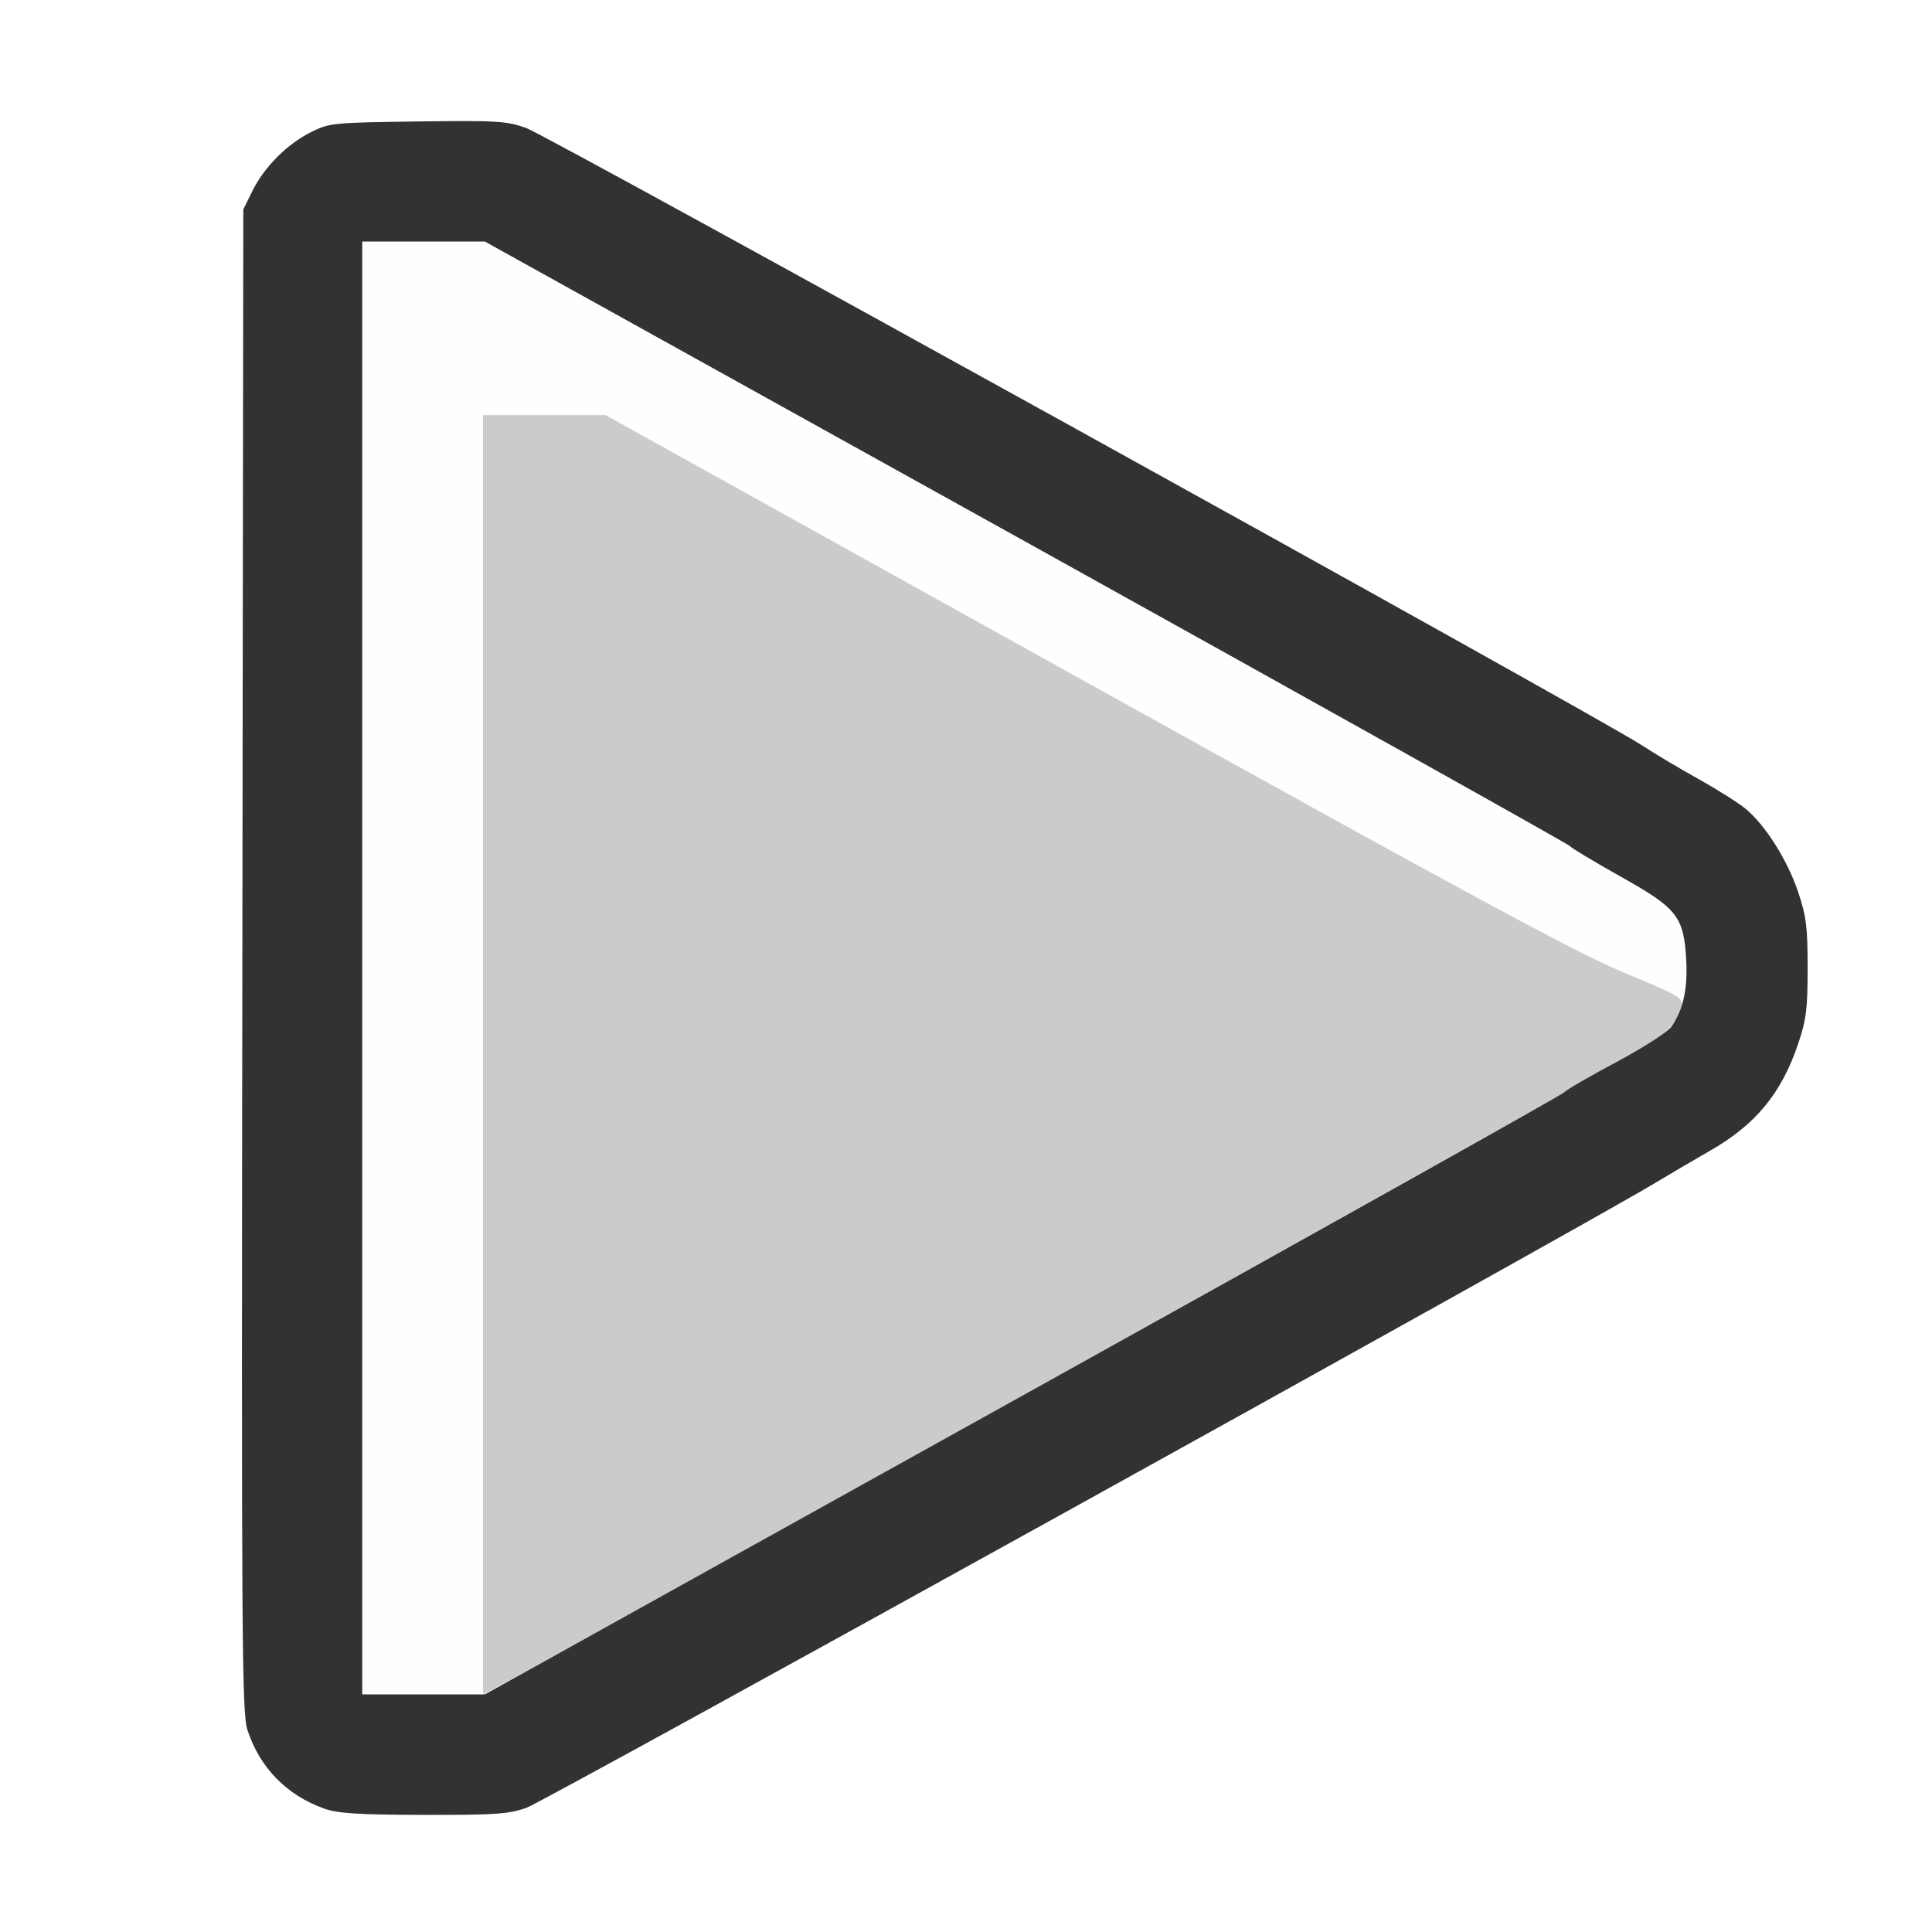
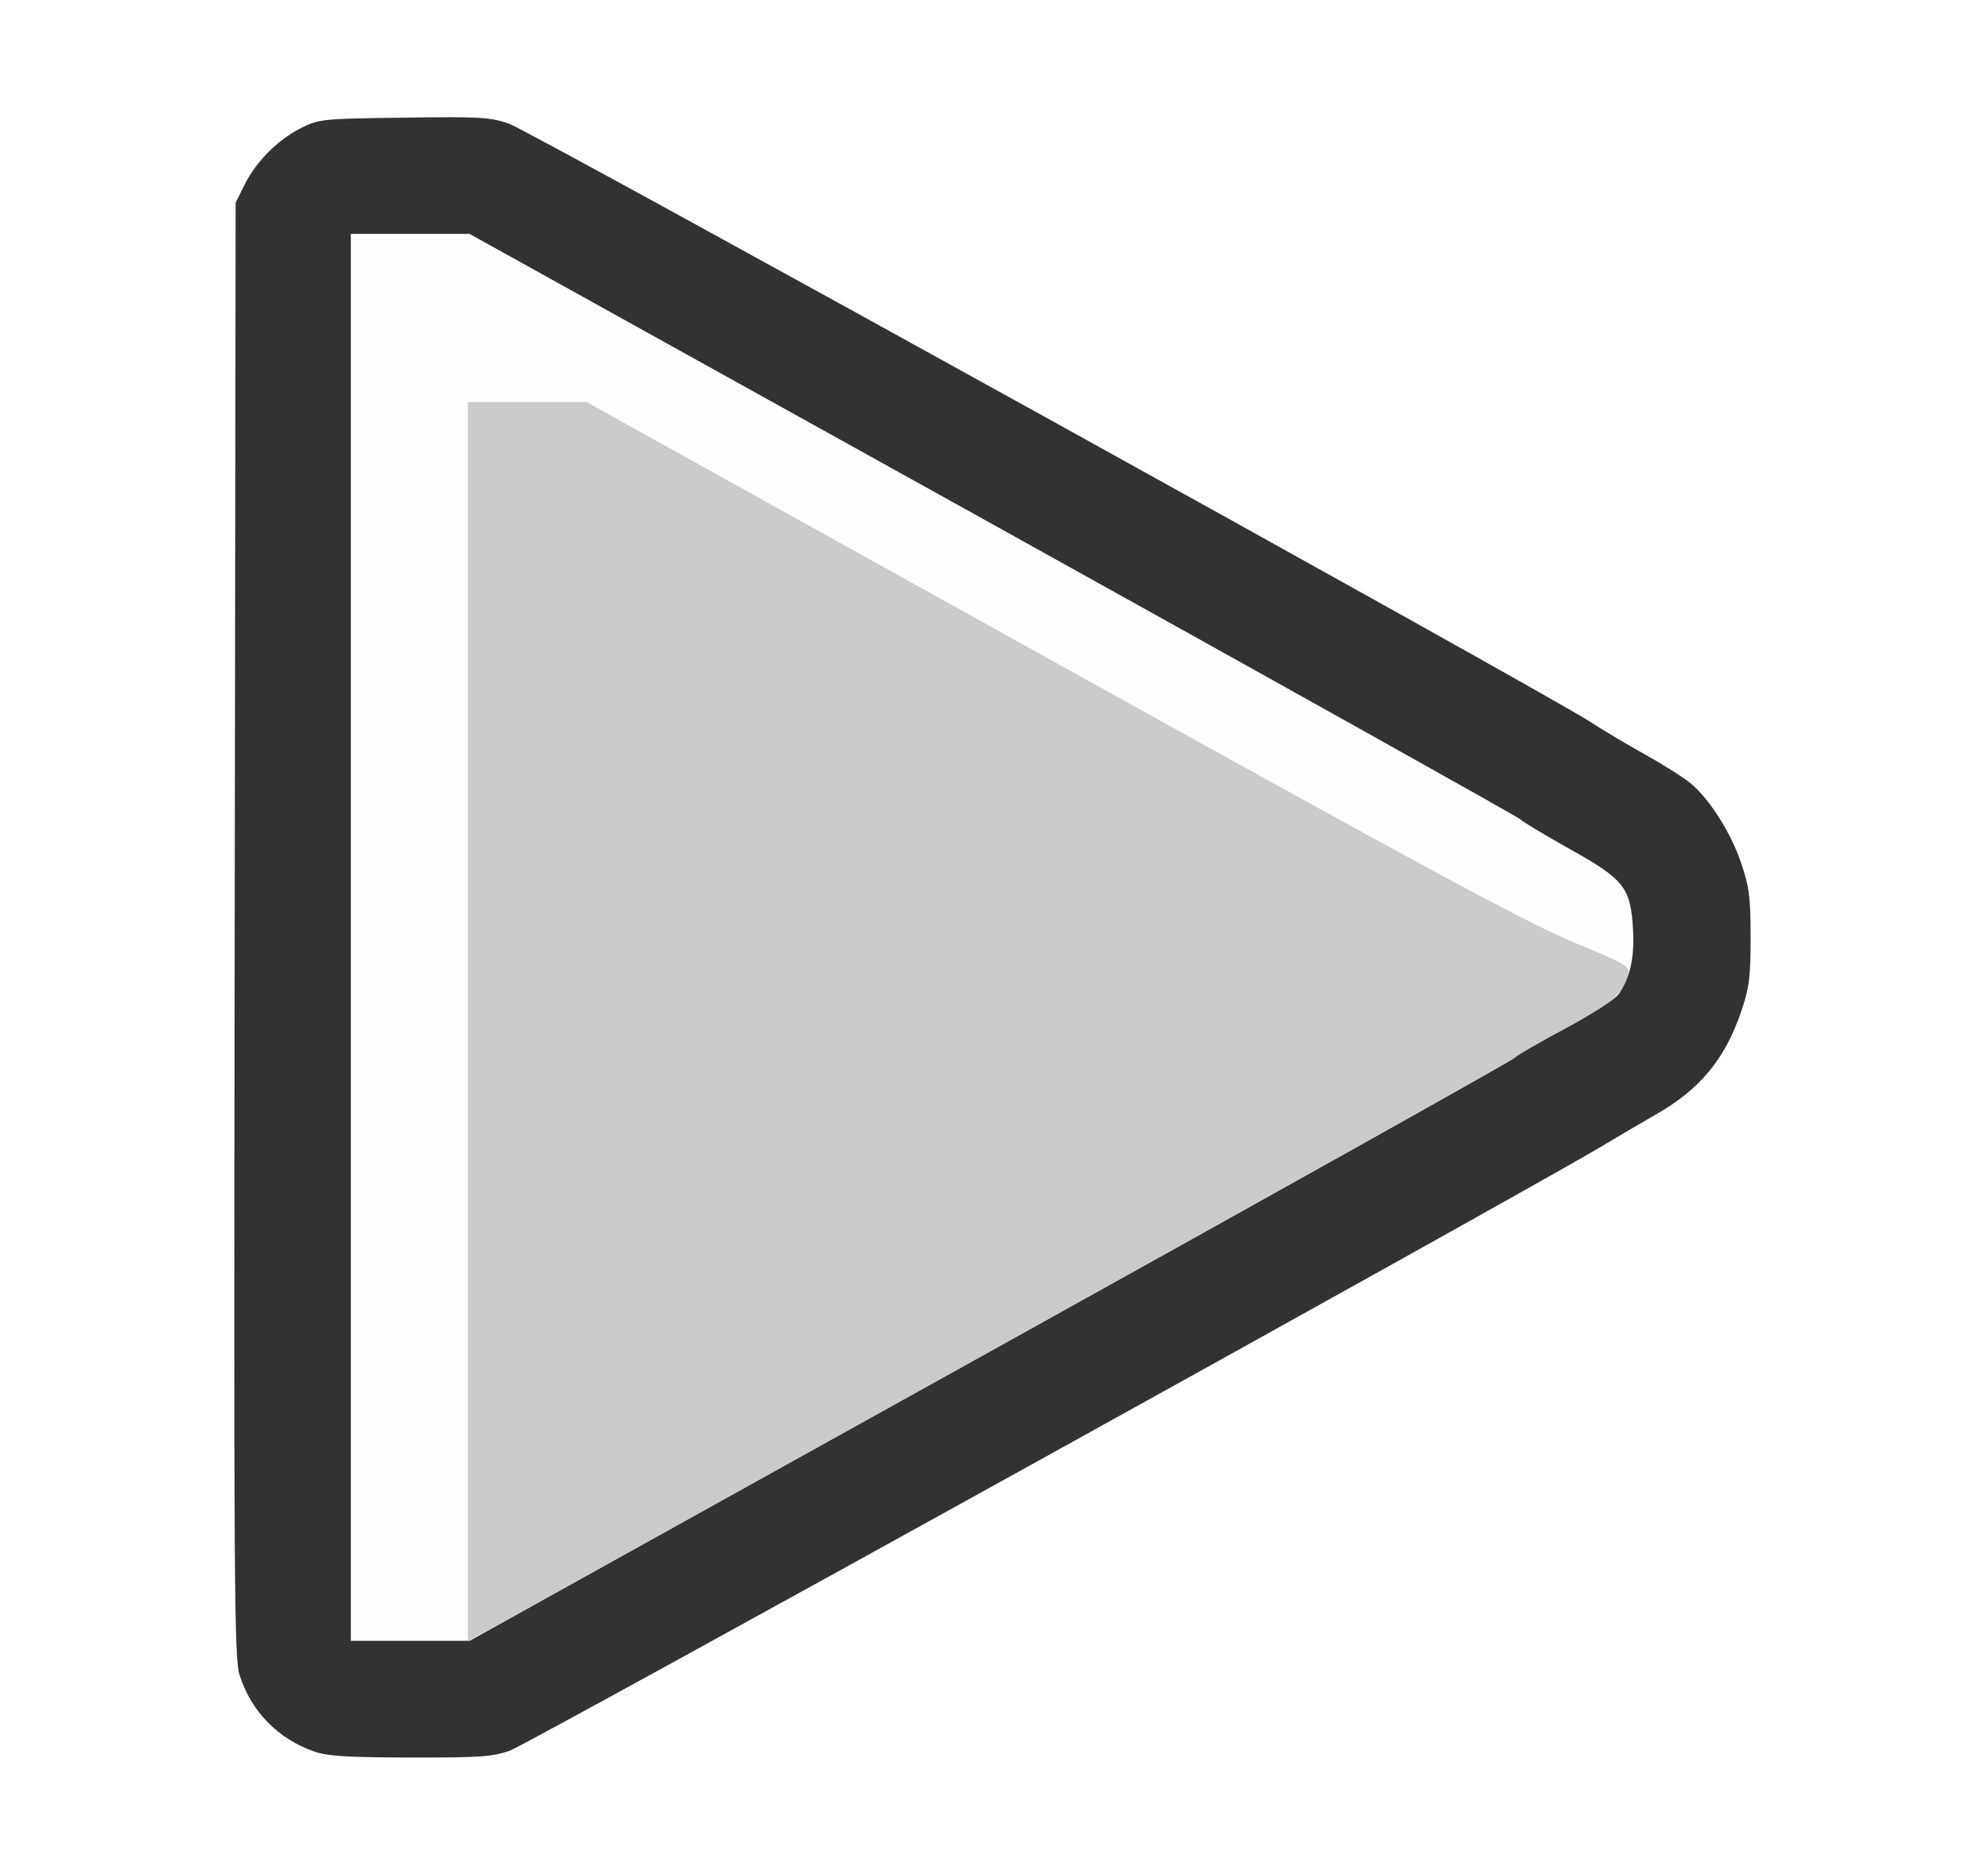
- <svg xmlns="http://www.w3.org/2000/svg" version="1.1" id="svg2" width="1600" height="1600" viewBox="0 0 1600 1600">
+ <svg xmlns="http://www.w3.org/2000/svg" version="1.1" id="svg2" width="1700" height="1600" viewBox="0 0 1700 1600">
  <defs id="defs6" />
  <g id="PLAY" transform="matrix(100,0,0,100,0,4.9999997e-5)" style="stroke-width:0.011">
    <path style="fill:none;stroke-width:0" d="M 0,8 V 0 h 8 8 v 8 8 H 8 0 Z m 4.361,6.971 c 0.151,-0.053 8.628,-4.746 9.333,-5.167 0.15,-0.09 0.356,-0.21 0.458,-0.268 0.384,-0.218 0.598,-0.477 0.737,-0.89 0.068,-0.202 0.079,-0.29 0.079,-0.63 0,-0.34 -0.011,-0.428 -0.079,-0.63 C 14.801,7.121 14.618,6.832 14.454,6.696 14.394,6.646 14.221,6.537 14.07,6.454 13.92,6.37 13.705,6.242 13.594,6.17 13.22,5.927 4.536,1.122 4.356,1.059 4.193,1.002 4.113,0.997 3.456,1.006 2.761,1.015 2.729,1.018 2.578,1.093 2.379,1.192 2.192,1.379 2.093,1.578 l -0.077,0.156 -0.008,6.219 c -0.008,5.635 -0.004,6.233 0.042,6.373 0.101,0.312 0.328,0.544 0.639,0.653 0.111,0.039 0.285,0.049 0.821,0.051 0.595,0.001 0.702,-0.006 0.853,-0.059 z" id="path825" />
    <path style="fill:#fefefe;stroke-width:0" d="M 3,8.016 V 2 h 0.508 0.508 l 4.485,2.49 c 2.467,1.37 4.493,2.503 4.503,2.518 0.01,0.015 0.199,0.128 0.419,0.252 0.483,0.271 0.524,0.327 0.542,0.732 0.006,0.146 -0.002,0.258 -0.018,0.258 -0.016,0 -0.246,-0.091 -0.511,-0.201 C 13.053,7.889 12.129,7.39 8.984,5.643 L 5.016,3.438 4.508,3.438 4,3.438 V 8.734 14.031 H 3.5 3 Z" id="path823" />
    <path style="fill:#cbcbcb;stroke-width:0" d="M 4,8.735 V 3.438 l 0.508,2.87e-5 0.508,2.88e-5 3.969,2.205 c 3.208,1.782 4.064,2.245 4.463,2.411 0.478,0.199 0.494,0.209 0.474,0.285 -0.04,0.159 -0.143,0.247 -0.537,0.457 -0.22,0.117 -0.414,0.23 -0.431,0.25 -0.023,0.028 -8.469,4.734 -8.883,4.95 L 4,14.033 Z" id="path821" />
    <path style="fill:#323232;stroke-width:0" d="M 2.688,14.979 C 2.377,14.87 2.15,14.639 2.049,14.326 2.003,14.186 1.999,13.588 2.007,7.953 l 0.008,-6.219 0.077,-0.156 C 2.192,1.379 2.379,1.192 2.578,1.093 c 0.15,-0.075 0.183,-0.078 0.878,-0.087 0.657,-0.009 0.737,-0.004 0.9,0.053 0.181,0.064 8.865,4.868 9.238,5.111 0.112,0.073 0.326,0.201 0.477,0.284 0.15,0.084 0.323,0.193 0.384,0.243 0.164,0.135 0.347,0.424 0.436,0.689 0.068,0.202 0.079,0.29 0.079,0.63 0,0.34 -0.011,0.428 -0.079,0.63 C 14.751,9.059 14.537,9.317 14.153,9.535 14.051,9.593 13.845,9.714 13.695,9.804 12.989,10.225 4.513,14.917 4.361,14.971 4.211,15.024 4.104,15.031 3.509,15.03 2.973,15.029 2.798,15.018 2.688,14.979 Z m 5.781,-3.422 c 2.449,-1.361 4.467,-2.491 4.485,-2.511 0.017,-0.02 0.211,-0.133 0.431,-0.25 0.223,-0.119 0.425,-0.249 0.457,-0.294 0.096,-0.137 0.135,-0.309 0.123,-0.544 C 13.945,7.59 13.894,7.524 13.422,7.26 13.202,7.136 13.013,7.023 13.003,7.008 12.993,6.993 10.966,5.86 8.5,4.49 L 4.015,2 H 3.508 3 v 6.016 6.016 h 0.508 0.508 z" id="path819" />
  </g>
</svg>
